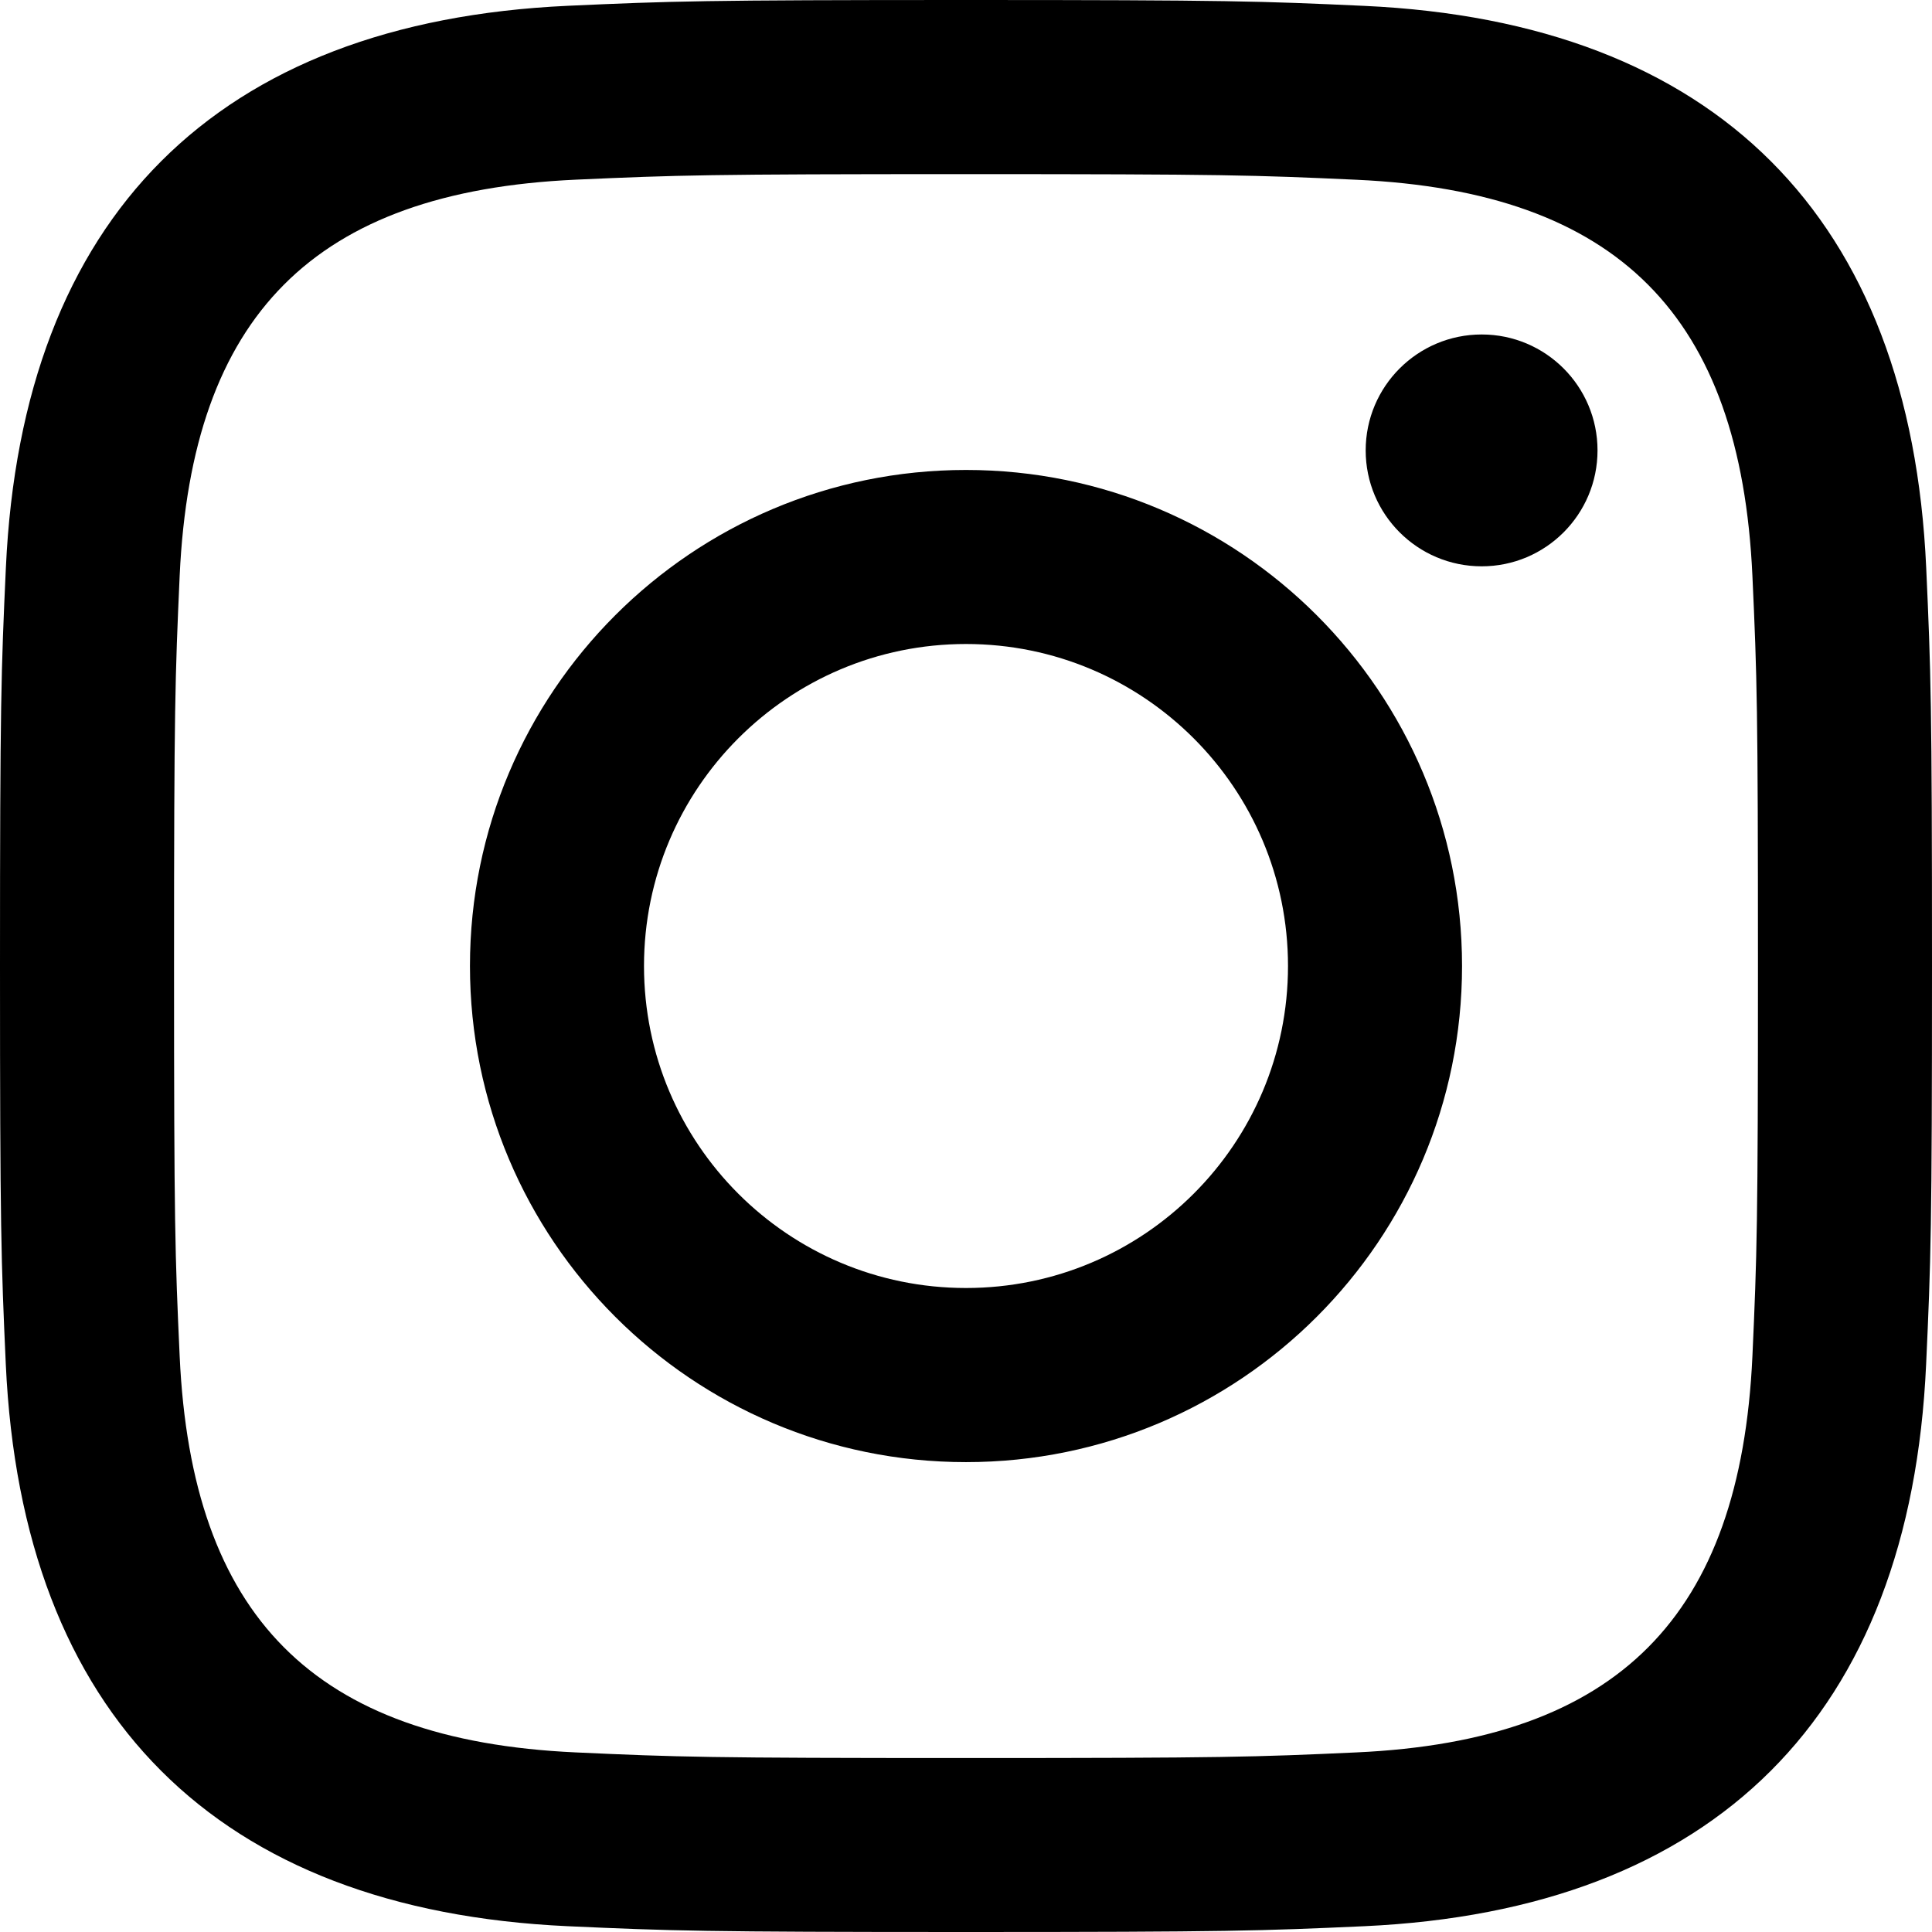
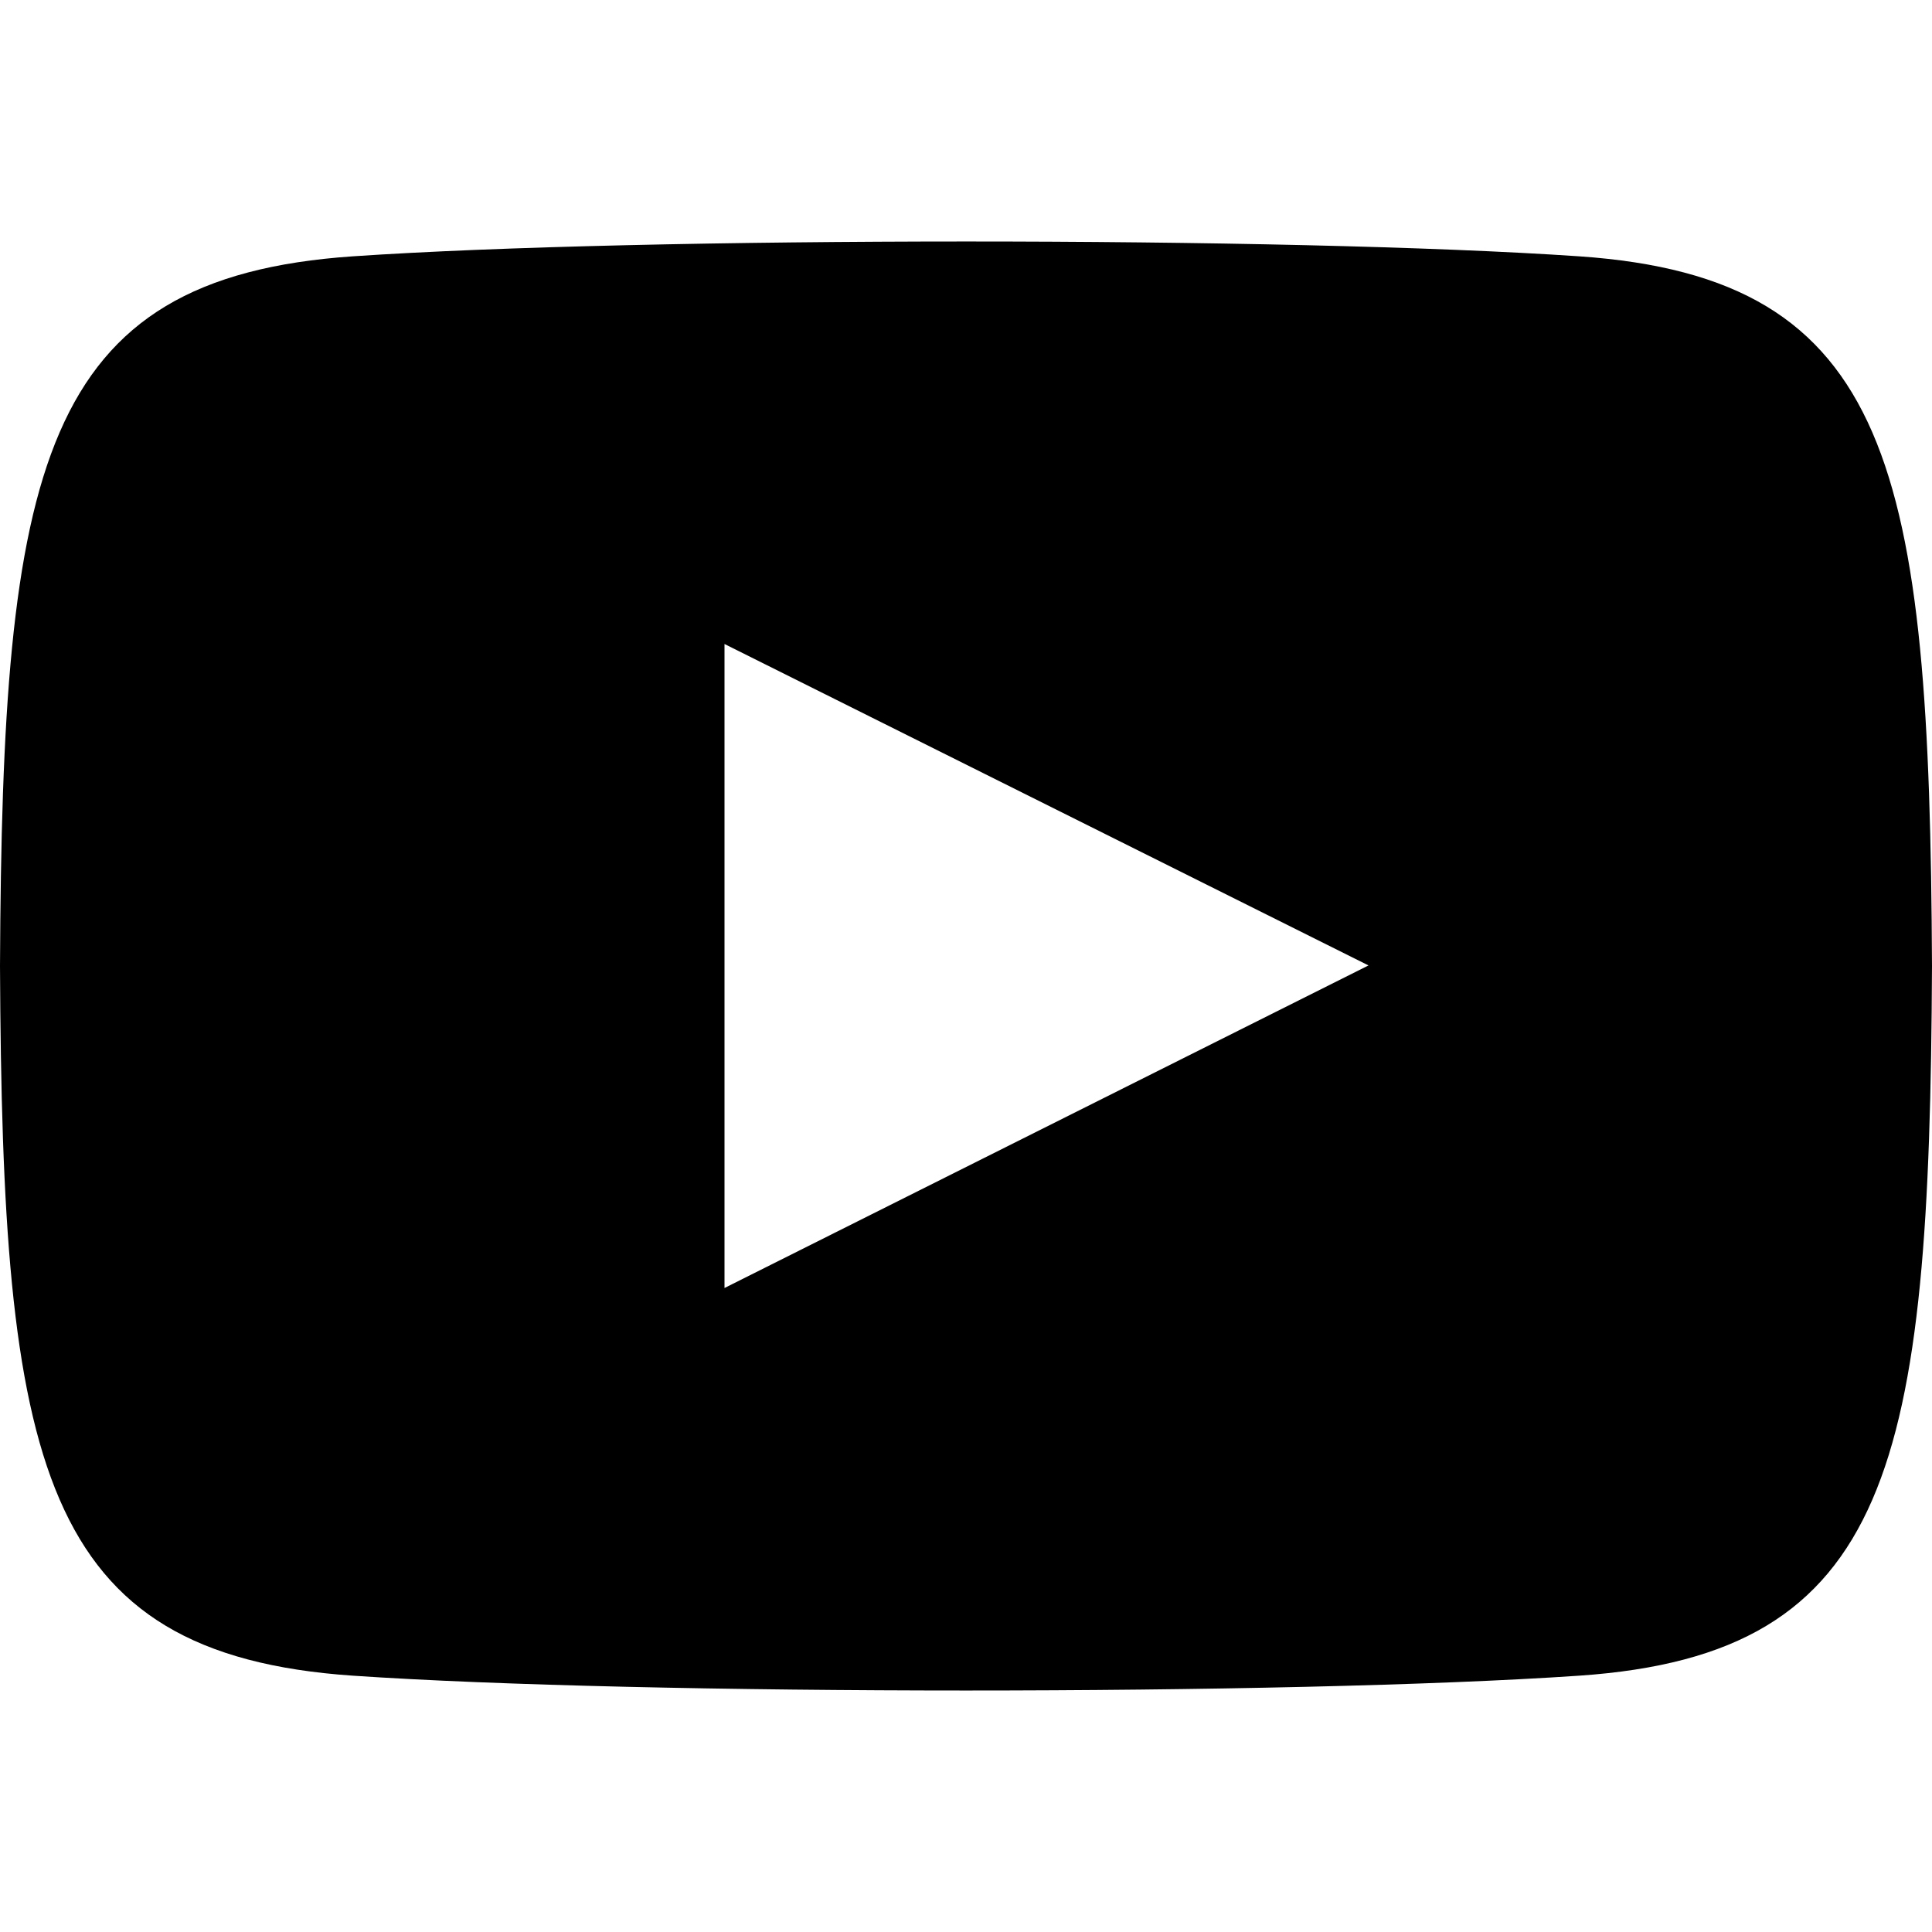
<svg xmlns="http://www.w3.org/2000/svg" viewBox="0 0 24 24" fill="currentColor">
-   <path d="M12 2.163c3.204 0 3.584.012 4.85.07 3.252.148 4.771 1.691 4.919 4.919.058 1.265.069 1.645.069 4.849 0 3.205-.012 3.584-.069 4.849-.149 3.225-1.664 4.771-4.919 4.919-1.266.058-1.644.07-4.85.07-3.204 0-3.584-.012-4.849-.07-3.26-.149-4.771-1.699-4.919-4.92-.058-1.265-.07-1.644-.07-4.849 0-3.204.013-3.583.07-4.849.149-3.227 1.664-4.771 4.919-4.919 1.266-.057 1.645-.069 4.849-.069zm0-2.163c-3.259 0-3.667.014-4.947.072-4.358.2-6.78 2.618-6.98 6.98-.059 1.281-.073 1.689-.073 4.948 0 3.259.014 3.668.072 4.948.2 4.358 2.618 6.78 6.98 6.98 1.281.058 1.689.072 4.948.072 3.259 0 3.668-.014 4.948-.072 4.354-.2 6.782-2.618 6.979-6.98.059-1.28.073-1.689.073-4.948 0-3.259-.014-3.667-.072-4.947-.196-4.354-2.617-6.78-6.979-6.98-1.281-.059-1.69-.073-4.949-.073zm0 5.838c-3.403 0-6.162 2.759-6.162 6.162s2.759 6.163 6.162 6.163 6.162-2.759 6.162-6.163c0-3.403-2.759-6.162-6.162-6.162zm0 10.162c-2.209 0-4-1.79-4-4 0-2.209 1.791-4 4-4s4 1.791 4 4c0 2.21-1.791 4-4 4zm6.406-11.845c-.796 0-1.441.645-1.441 1.44s.645 1.44 1.441 1.44c.795 0 1.439-.645 1.439-1.44s-.644-1.44-1.439-1.44z" />
+   <path d="M19.615 3.184c-3.604-.246-11.631-.245-15.23 0-3.897.266-4.356 2.62-4.385 8.816.029 6.185.484 8.549 4.385 8.816 3.6.245 11.626.246 15.23 0 3.897-.266 4.356-2.62 4.385-8.816-.029-6.185-.484-8.549-4.385-8.816zm-10.615 12.816v-8l8 3.993-8 4.007z" />
</svg>
